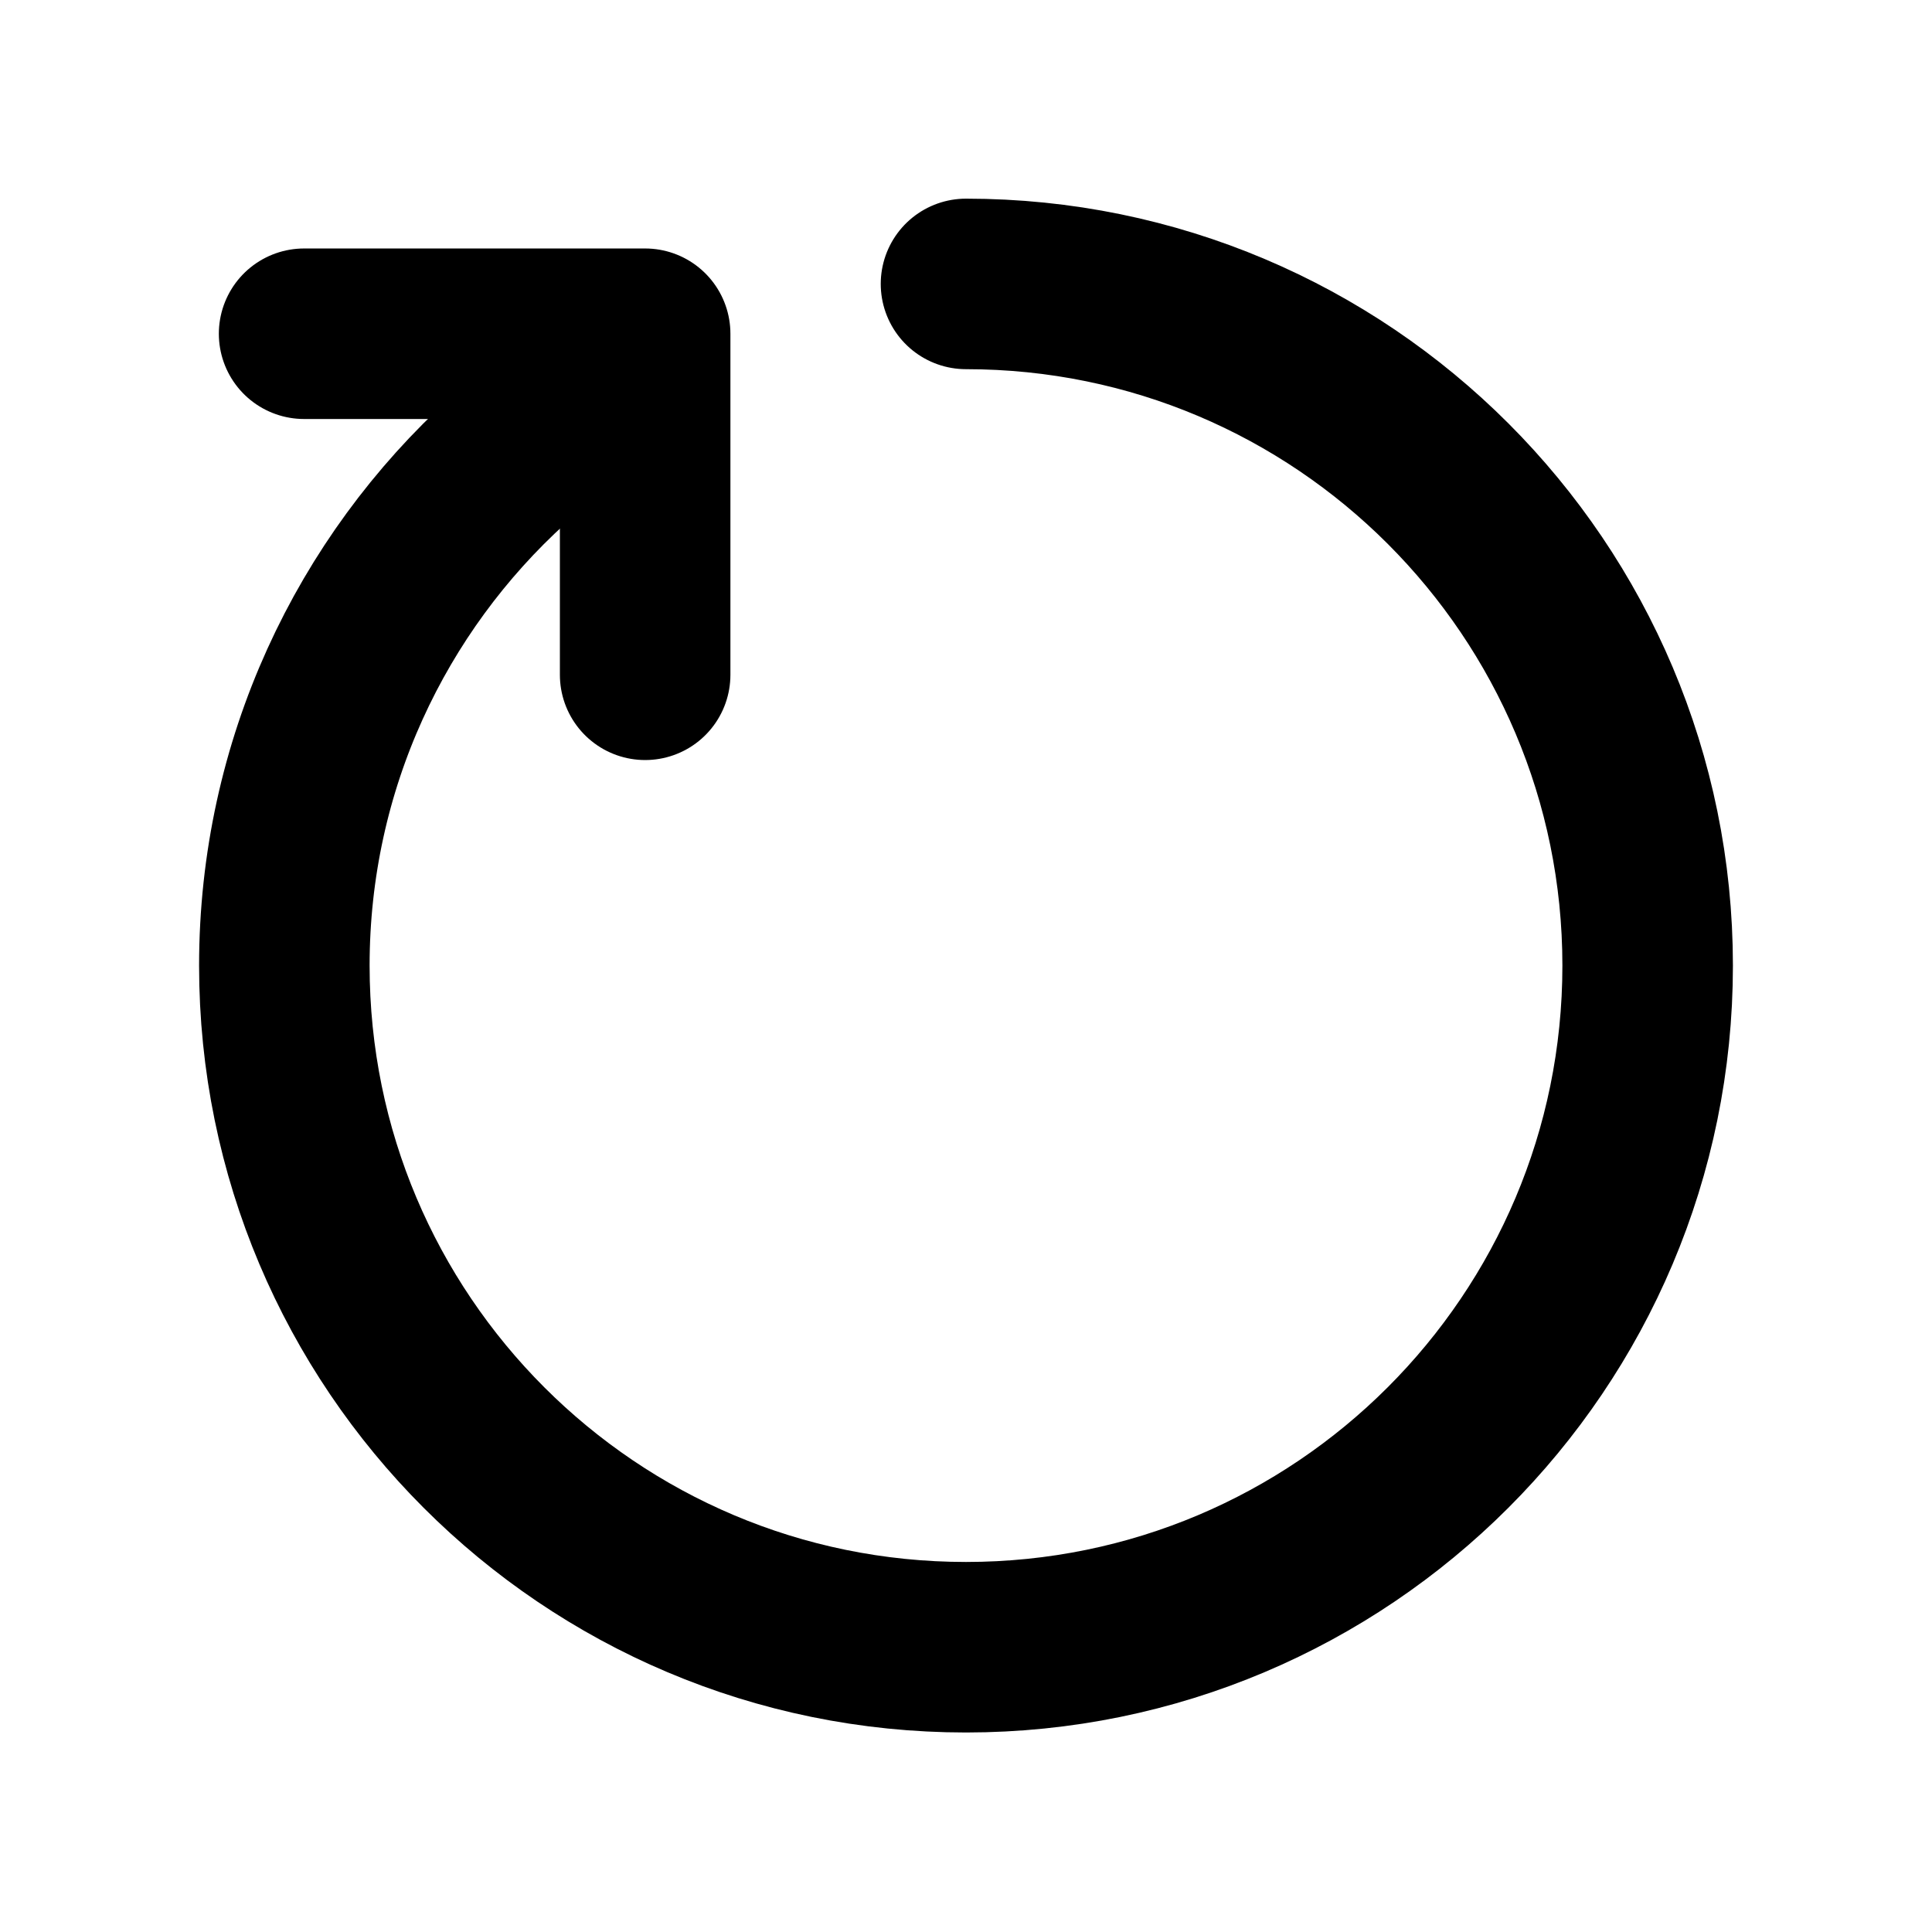
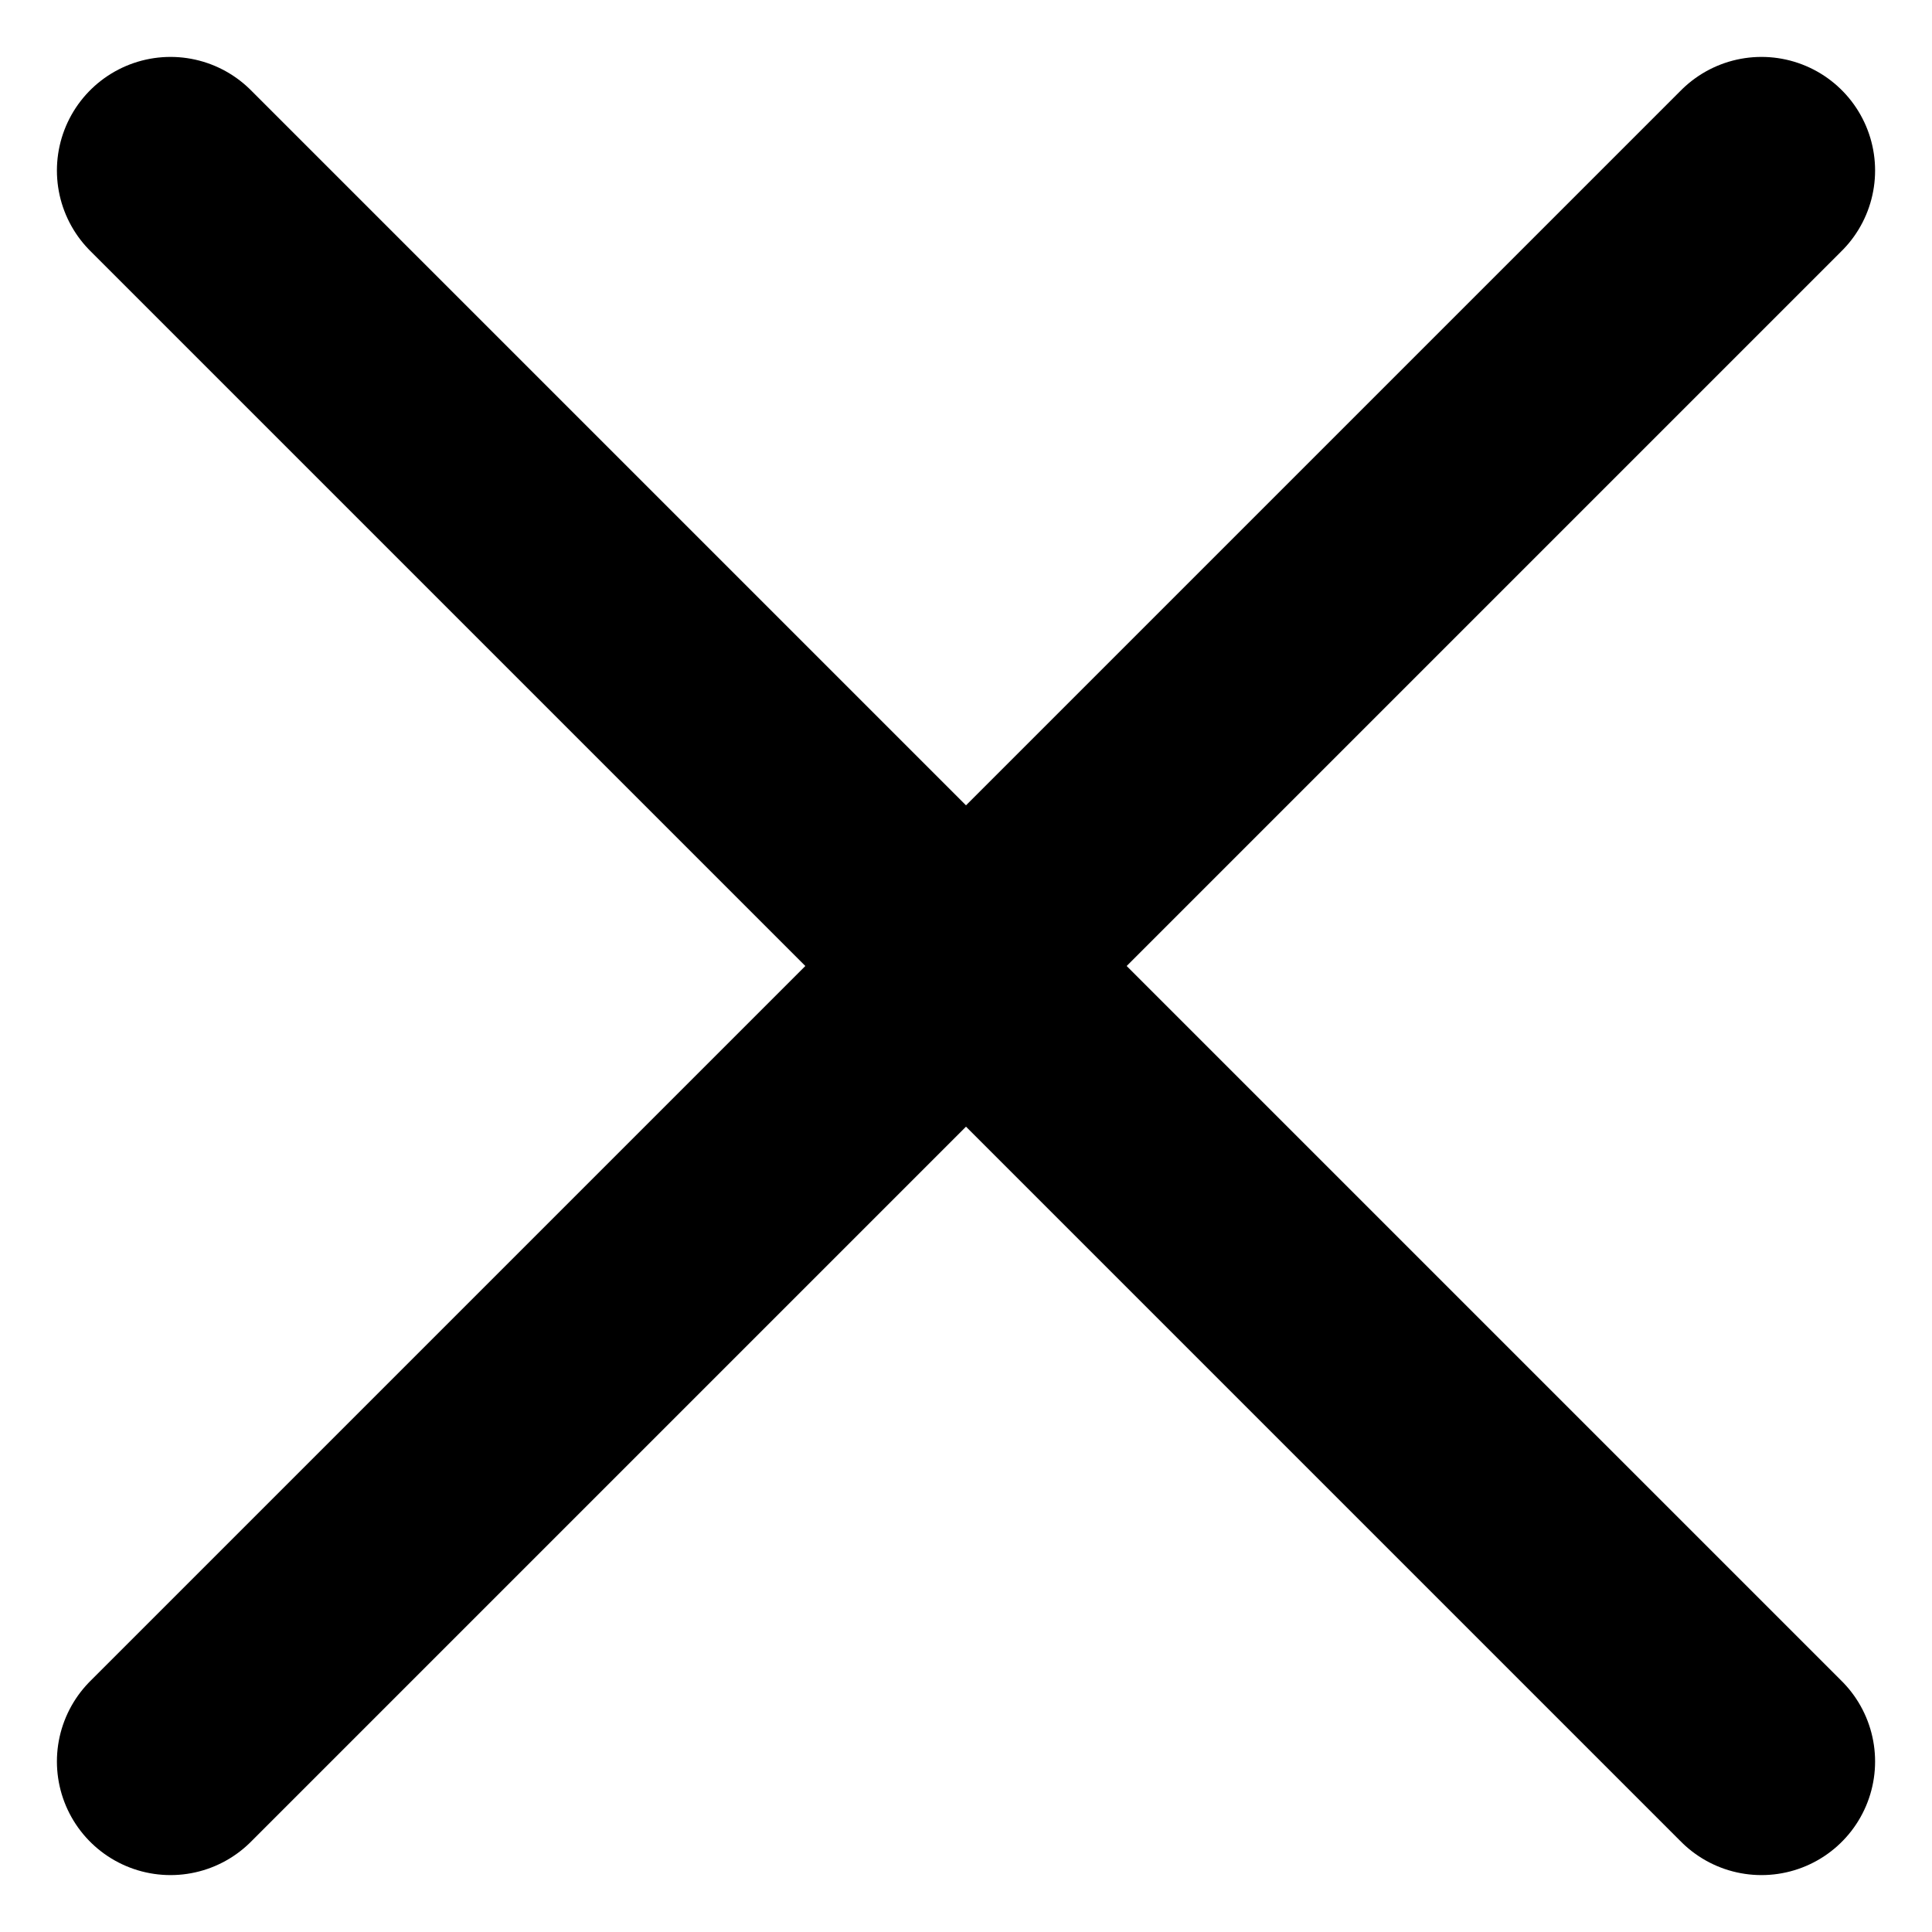
<svg xmlns="http://www.w3.org/2000/svg" xmlns:xlink="http://www.w3.org/1999/xlink" id="svg5" version="1.1" viewBox="0 0 4.498 4.498" height="17" width="17">
  <defs id="defs2">
    <symbol id="symbol847">
      <path style="fill:none;fill-opacity:1;stroke:#000000;stroke-width:0.529;stroke-linecap:round;stroke-linejoin:bevel;stroke-miterlimit:4;stroke-dasharray:none;stroke-opacity:1" d="M 0.661,0.661 H 3.836" id="path1885" />
      <path style="fill:none;fill-opacity:1;stroke:#000000;stroke-width:0.529;stroke-linecap:round;stroke-linejoin:bevel;stroke-miterlimit:4;stroke-dasharray:none;stroke-opacity:1" d="m 0.661,3.836 3.175,10e-8" id="path1889" />
      <path style="fill:none;fill-opacity:1;stroke:#000000;stroke-width:0.529;stroke-linecap:round;stroke-linejoin:bevel;stroke-miterlimit:4;stroke-dasharray:none;stroke-opacity:1" d="M 0.661,2.249 H 3.836" id="path1891" />
    </symbol>
    <symbol id="symbol878">
      <path style="fill:none;stroke:#000000;stroke-width:0.529;stroke-linecap:round;stroke-linejoin:round;stroke-miterlimit:4;stroke-dasharray:none;stroke-opacity:1" d="M 3.043,0.661 1.455,2.249 3.043,3.836" id="path1262" />
    </symbol>
    <symbol id="symbol931">
      <path style="fill:none;stroke:#000000;stroke-width:0.529;stroke-linecap:round;stroke-linejoin:round;stroke-miterlimit:4;stroke-dasharray:none;stroke-opacity:1" d="M 3.572,0.661 1.984,3.836 1.191,2.778" id="path1686" />
    </symbol>
    <symbol id="symbol1032">
      <path id="path2684" style="fill:none;stroke:#000000;stroke-width:0.529;stroke-linecap:round;stroke-linejoin:bevel;stroke-miterlimit:4;stroke-dasharray:none;stroke-opacity:1" d="M 2.249,0.661 V 3.836 M 0.661,2.249 h 3.175" />
    </symbol>
    <symbol id="symbol1107">
      <path style="fill:none;stroke:#000000;stroke-width:0.529;stroke-linecap:round;stroke-linejoin:bevel;stroke-miterlimit:4;stroke-dasharray:none;stroke-opacity:1" d="M 0.661,2.249 H 3.836" id="path2914" />
    </symbol>
    <symbol id="symbol1208">
      <path id="path4455" style="fill:none;stroke:#000000;stroke-width:0.265" d="M 2.778,2.249 A 0.529,0.529 0 0 1 2.249,2.778 0.529,0.529 0 0 1 1.72,2.249 0.529,0.529 0 0 1 2.249,1.72 0.529,0.529 0 0 1 2.778,2.249 Z m 0.801,-0.213 0.307,-0.049 0.026,-0.001 0.353,0.12 v 0.286 l -0.353,0.12 -0.026,-0.001 -0.307,-0.049 -0.129,0.396 0.278,0.141 0.021,0.014 0.214,0.305 -0.168,0.231 -0.356,-0.11 -0.02,-0.016 -0.22,-0.221 -0.337,0.245 0.142,0.277 0.009,0.024 -0.006,0.373 -0.272,0.088 -0.224,-0.298 -0.007,-0.025 -0.048,-0.308 h -0.417 l -0.048,0.308 -0.007,0.025 -0.224,0.298 -0.272,-0.088 -0.006,-0.373 0.009,-0.024 0.142,-0.277 -0.337,-0.245 -0.22,0.221 -0.02,0.016 -0.356,0.11 -0.168,-0.231 0.214,-0.305 0.021,-0.014 0.278,-0.141 -0.129,-0.396 -0.307,0.049 -0.026,0.001 -0.353,-0.12 v -0.286 l 0.353,-0.12 0.026,0.001 0.307,0.049 0.129,-0.396 -0.278,-0.141 -0.021,-0.014 -0.214,-0.305 0.168,-0.231 0.356,0.11 0.02,0.016 0.22,0.221 0.337,-0.245 -0.142,-0.277 -0.009,-0.024 0.006,-0.373 0.272,-0.088 0.224,0.298 0.007,0.025 0.048,0.308 h 0.417 l 0.048,-0.308 0.007,-0.025 0.224,-0.298 0.272,0.088 0.006,0.373 -0.009,0.024 -0.142,0.277 0.337,0.245 0.22,-0.221 0.02,-0.016 0.356,-0.11 0.168,0.231 -0.214,0.305 -0.021,0.014 -0.278,0.141 z" />
    </symbol>
    <symbol id="symbol1297">
      <path style="display:inline;fill:none;stroke:#000000;stroke-width:0.529;stroke-linecap:round;stroke-linejoin:round;stroke-miterlimit:4;stroke-dasharray:none;stroke-opacity:1" d="M 0.661,0.661 H 3.836 V 3.836 H 0.661 V 0.661" id="path2027" />
    </symbol>
    <symbol id="symbol1414">
      <path style="display:inline;fill:none;stroke:#000000;stroke-width:0.529;stroke-linecap:round;stroke-linejoin:round;stroke-miterlimit:4;stroke-dasharray:none;stroke-opacity:1" d="M 0.661,0.661 3.836,2.249 0.661,3.836 Z" id="path1061" />
    </symbol>
  </defs>
  <g id="layer1" style="display:none">
    <use xlink:href="#symbol847" id="use852" x="0" y="0" width="100%" height="100%" />
  </g>
  <g id="layer2" style="display:none">
    <use xlink:href="#symbol878" id="use881" x="0" y="0" width="100%" height="100%" style="display:inline" />
  </g>
  <g id="layer16" style="display:none">
    <path style="fill:none;stroke:#000000;stroke-width:0.529;stroke-linecap:round;stroke-linejoin:round;stroke-miterlimit:4;stroke-dasharray:none;stroke-opacity:1" d="M 1.191,0.661 3.043,2.249 1.191,3.836" id="path4820" />
  </g>
  <g id="g893" style="display:none">
    <path style="fill:none;stroke:#000000;stroke-width:0.529;stroke-linecap:round;stroke-linejoin:round;stroke-miterlimit:4;stroke-dasharray:none;stroke-opacity:1" d="M 0.397,3.307 2.249,1.191 4.101,3.307" id="path928" />
  </g>
  <g id="g1191" style="display:none">
    <path style="fill:none;stroke:#000000;stroke-width:0.529;stroke-linecap:round;stroke-linejoin:round;stroke-miterlimit:4;stroke-dasharray:none;stroke-opacity:1" d="M 0.397,1.191 2.249,3.307 4.101,1.191" id="path1189" />
  </g>
  <g id="layer3" style="display:none">
    <use xlink:href="#symbol931" id="use934" x="0" y="0" width="100%" height="100%" />
  </g>
  <g id="layer4" style="display:none">
    <use xlink:href="#symbol1032" id="use1035" x="0" y="0" width="100%" height="100%" />
  </g>
  <g id="g2918" style="display:none">
    <use xlink:href="#symbol1107" id="use1110" x="0" y="0" width="100%" height="100%" style="display:inline" />
  </g>
  <g id="layer12" style="display:none">
    <path style="fill:none;stroke:#000000;stroke-width:0.529;stroke-linecap:round;stroke-linejoin:round;stroke-miterlimit:4;stroke-dasharray:none;stroke-opacity:1" d="M 0.661,0.661 3.836,3.836" id="path909" />
    <path style="fill:none;stroke:#000000;stroke-width:0.529;stroke-linecap:round;stroke-linejoin:bevel;stroke-miterlimit:4;stroke-dasharray:none;stroke-opacity:1" d="M 0.661,3.836 3.836,0.661" id="path1079" />
  </g>
  <g id="layer5" style="display:none">
    <use xlink:href="#symbol1208" id="use1211" x="0" y="0" width="100%" height="100%" />
  </g>
  <g id="layer6" style="display:none">
    <use xlink:href="#symbol1297" id="use1300" x="0" y="0" width="100%" height="100%" />
  </g>
  <g id="layer7" style="display:none">
    <use xlink:href="#symbol1414" id="use1417" x="0" y="0" width="100%" height="100%" style="stroke-width:0.529;stroke-linecap:round;stroke-linejoin:round;stroke-miterlimit:4;stroke-dasharray:none" />
  </g>
  <g id="layer8" style="display:none">
    <path style="fill:none;stroke:#000000;stroke-width:0.529;stroke-linecap:round;stroke-linejoin:round;stroke-miterlimit:4;stroke-dasharray:none;stroke-opacity:1" d="m 3.836,2.778 -10e-8,1.058 H 0.661 V 0.661 h 1.058" id="path81" />
    <path style="fill:none;stroke:#000000;stroke-width:0.529;stroke-linecap:round;stroke-linejoin:bevel;stroke-miterlimit:4;stroke-dasharray:none;stroke-opacity:1" d="M 2.778,0.661 H 3.836 V 1.72" id="path9477" />
    <path style="fill:none;stroke:#000000;stroke-width:0.529;stroke-linecap:round;stroke-linejoin:bevel;stroke-miterlimit:4;stroke-dasharray:none;stroke-opacity:1" d="M 3.836,0.661 2.249,2.249" id="path9479" />
  </g>
  <g id="layer14" style="display:none">
    <path style="fill:none;stroke:#000000;stroke-width:0.397;stroke-linecap:round;stroke-linejoin:round;stroke-miterlimit:4;stroke-dasharray:none;stroke-opacity:1" d="M 3.572,4.101 H 0.397 l 0.529,-1.587 H 4.101 l -0.529,1.587" id="path2783" />
    <path style="fill:none;stroke:#000000;stroke-width:0.397;stroke-linecap:round;stroke-linejoin:round;stroke-miterlimit:4;stroke-dasharray:none;stroke-opacity:1" d="M 0.397,4.101 V 1.191 H 1.455 v 0.529 h 0.529" id="path2993" />
    <path style="fill:none;stroke:#000000;stroke-width:0.397;stroke-linecap:round;stroke-linejoin:bevel;stroke-miterlimit:4;stroke-dasharray:none;stroke-opacity:1" d="M 2.514,1.984 3.836,0.661" id="path3258" />
    <path style="fill:none;stroke:#000000;stroke-width:0.397;stroke-linecap:round;stroke-linejoin:bevel;stroke-miterlimit:4;stroke-dasharray:none;stroke-opacity:1" d="M 2.778,0.661 H 3.836 V 1.72" id="path3260" />
  </g>
  <g id="layer9" style="display:none">
    <path style="fill:none;stroke:#000000;stroke-width:0.529;stroke-linecap:round;stroke-linejoin:bevel;stroke-miterlimit:4;stroke-dasharray:none;stroke-opacity:1" d="M 0.661,1.72 V 0.661 h 1.058" id="path2431" />
    <path style="fill:none;stroke:#000000;stroke-width:0.529;stroke-linecap:round;stroke-linejoin:bevel;stroke-miterlimit:4;stroke-dasharray:none;stroke-opacity:1" d="m 2.778,3.836 h 1.058 l 10e-8,-1.058" id="path2437" />
    <path style="fill:none;stroke:#000000;stroke-width:0.529;stroke-linecap:round;stroke-linejoin:bevel;stroke-miterlimit:4;stroke-dasharray:none;stroke-opacity:1" d="M 3.836,3.836 0.661,0.661" id="path2439" />
  </g>
  <g id="layer10" style="display:none">
    <path style="fill:none;stroke:#000000;stroke-width:0.397;stroke-linecap:round;stroke-linejoin:round;stroke-miterlimit:4;stroke-dasharray:none;stroke-opacity:1" d="M 3.043,4.101 4.101,3.836 3.043,3.572" id="path11796" />
    <path style="fill:none;stroke:#000000;stroke-width:0.397;stroke-linecap:round;stroke-linejoin:round;stroke-miterlimit:4;stroke-dasharray:none;stroke-opacity:1" d="m 1.72,0.926 1.852,-4e-8 V 2.778 H 1.72 V 0.926" id="path13653" />
    <path style="fill:none;stroke:#000000;stroke-width:0.397;stroke-linecap:butt;stroke-linejoin:round;stroke-miterlimit:4;stroke-dasharray:none;stroke-opacity:1" d="M 0.661,0.397 V 3.836 h 3.44" id="path13900" />
    <path style="fill:none;stroke:#000000;stroke-width:0.397;stroke-linecap:round;stroke-linejoin:round;stroke-miterlimit:4;stroke-dasharray:none;stroke-opacity:1" d="M 0.397,1.191 0.661,0.397 0.926,1.191" id="path11798" />
  </g>
  <g id="layer11" style="display:none">
    <path style="display:inline;fill:none;stroke:#000000;stroke-width:0.397;stroke-linecap:round;stroke-linejoin:round;stroke-miterlimit:4;stroke-dasharray:none;stroke-opacity:1" d="m 1.455,1.455 h 1.587 l -10e-8,1.587 H 1.455 V 1.455" id="path13653-3" />
    <path style="fill:none;stroke:#000000;stroke-width:0.397;stroke-linecap:round;stroke-linejoin:round;stroke-miterlimit:4;stroke-dasharray:none;stroke-opacity:1" d="M 1.72,0.661 2.249,0.397 2.778,0.661" id="path16620" />
    <path style="fill:none;stroke:#000000;stroke-width:0.397;stroke-linecap:round;stroke-linejoin:round;stroke-miterlimit:4;stroke-dasharray:none;stroke-opacity:1" d="M 3.836,1.72 4.101,2.249 3.836,2.778" id="path16622" />
    <path style="fill:none;stroke:#000000;stroke-width:0.397;stroke-linecap:round;stroke-linejoin:round;stroke-miterlimit:4;stroke-dasharray:none;stroke-opacity:1" d="M 1.72,3.836 2.249,4.101 2.778,3.836" id="path16624" />
    <path style="fill:none;stroke:#000000;stroke-width:0.397;stroke-linecap:round;stroke-linejoin:round;stroke-miterlimit:4;stroke-dasharray:none;stroke-opacity:1" d="M 0.661,1.72 0.397,2.249 0.661,2.778" id="path16626" />
  </g>
  <g id="layer13" style="display:none">
    <path style="fill:none;stroke:#000000;stroke-width:0.529;stroke-linecap:round;stroke-linejoin:round;stroke-miterlimit:4;stroke-dasharray:none;stroke-opacity:1" d="M 0.661,0.661 H 3.836 V 3.836 H 0.661 V 0.661" id="path1159" />
    <path style="fill:none;stroke:#000000;stroke-width:0.397;stroke-linecap:round;stroke-linejoin:round;stroke-miterlimit:4;stroke-dasharray:none;stroke-opacity:1" d="m 1.72,1.984 h 1.058 v 0.794 H 1.72 v -0.794" id="path1486" />
    <path style="fill:none;stroke:#000000;stroke-width:0.397;stroke-linecap:butt;stroke-linejoin:miter;stroke-miterlimit:4;stroke-dasharray:none;stroke-opacity:1" d="M 0.926,1.455 H 3.572" id="path1939" />
  </g>
  <g id="layer15" style="display:none">
    <path style="fill:none;stroke:#000000;stroke-width:0.529;stroke-linecap:round;stroke-linejoin:round;stroke-miterlimit:4;stroke-dasharray:none;stroke-opacity:1" d="M 4.101,0.397 H 0.397 l 1.323,1.323 -1e-7,2.381 0.794,-0.794 V 1.72 l 1.587,-1.323" id="path4113" />
  </g>
  <g id="layer17" style="display:none">
    <path style="fill:none;stroke:#000000;stroke-width:0.529;stroke-linecap:round;stroke-linejoin:round;stroke-miterlimit:4;stroke-dasharray:none;stroke-opacity:1" d="M 3.307,3.572 V 4.101 H 0.397 V 1.191 h 0.529" id="path1141" />
    <path style="fill:none;stroke:#000000;stroke-width:0.529;stroke-linecap:round;stroke-linejoin:round;stroke-miterlimit:4;stroke-dasharray:none;stroke-opacity:1" d="M 1.191,2.249 V 0.397 H 4.101 V 3.307 h -1.587" id="path1143" />
    <path style="fill:none;stroke:#000000;stroke-width:0.529;stroke-linecap:round;stroke-linejoin:bevel;stroke-miterlimit:4;stroke-dasharray:none;stroke-opacity:1" d="M 1.455,3.043 3.043,1.455" id="path2273" />
    <path style="fill:none;stroke:#000000;stroke-width:0.529;stroke-linecap:round;stroke-linejoin:bevel;stroke-miterlimit:4;stroke-dasharray:none;stroke-opacity:1" d="M 1.984,1.455 H 3.043 V 2.514" id="path2275" />
  </g>
  <g id="layer18" style="display:none">
    <path style="fill:none;stroke:#000000;stroke-width:0.397;stroke-linecap:round;stroke-linejoin:round;stroke-miterlimit:4;stroke-dasharray:none;stroke-opacity:1" d="M 2.249,1.984 1.984,1.72 0.661,3.043 1.455,3.836 1.984,3.307" id="path2016" />
    <path style="fill:none;stroke:#000000;stroke-width:0.397;stroke-linecap:round;stroke-linejoin:round;stroke-miterlimit:4;stroke-dasharray:none;stroke-opacity:1" d="M 2.514,1.191 3.043,0.661 3.836,1.455 2.514,2.778 2.249,2.514" id="path2018" />
  </g>
-   <g id="layer19">
+   <g id="layer19" style="display:none">
    <path style="fill:none;stroke:#000000;stroke-width:0.397;stroke-linecap:round;stroke-linejoin:round;stroke-dashoffset:1.65" d="m 2.249,0.661 c 0.877,-2e-8 1.587,0.711 1.587,1.587 0,0.877 -0.711,1.587 -1.587,1.587 -0.877,0 -1.587,-0.711 -1.587,-1.587 1e-8,-0.467 0.202,-0.887 0.522,-1.177" id="path1938" />
    <path style="fill:none;stroke:#000000;stroke-width:0.397;stroke-linecap:round;stroke-linejoin:round;stroke-miterlimit:4;stroke-dasharray:none;stroke-opacity:1" d="M 0.708,0.777 H 1.502 V 1.571" id="path1366" />
  </g>
+   <g id="layer20">
+     <path style="fill:none;stroke:#000000;stroke-width:0.529;stroke-linecap:round;stroke-linejoin:bevel;stroke-miterlimit:4;stroke-dasharray:none;stroke-opacity:1" d="M 0.397,0.397 4.101,4.101" id="path964" />
+     <path style="fill:none;stroke:#000000;stroke-width:0.529;stroke-linecap:round;stroke-linejoin:bevel;stroke-miterlimit:4;stroke-dasharray:none;stroke-opacity:1" d="M 0.397,4.101 4.101,0.397" id="path966" />
+   </g>
</svg>
